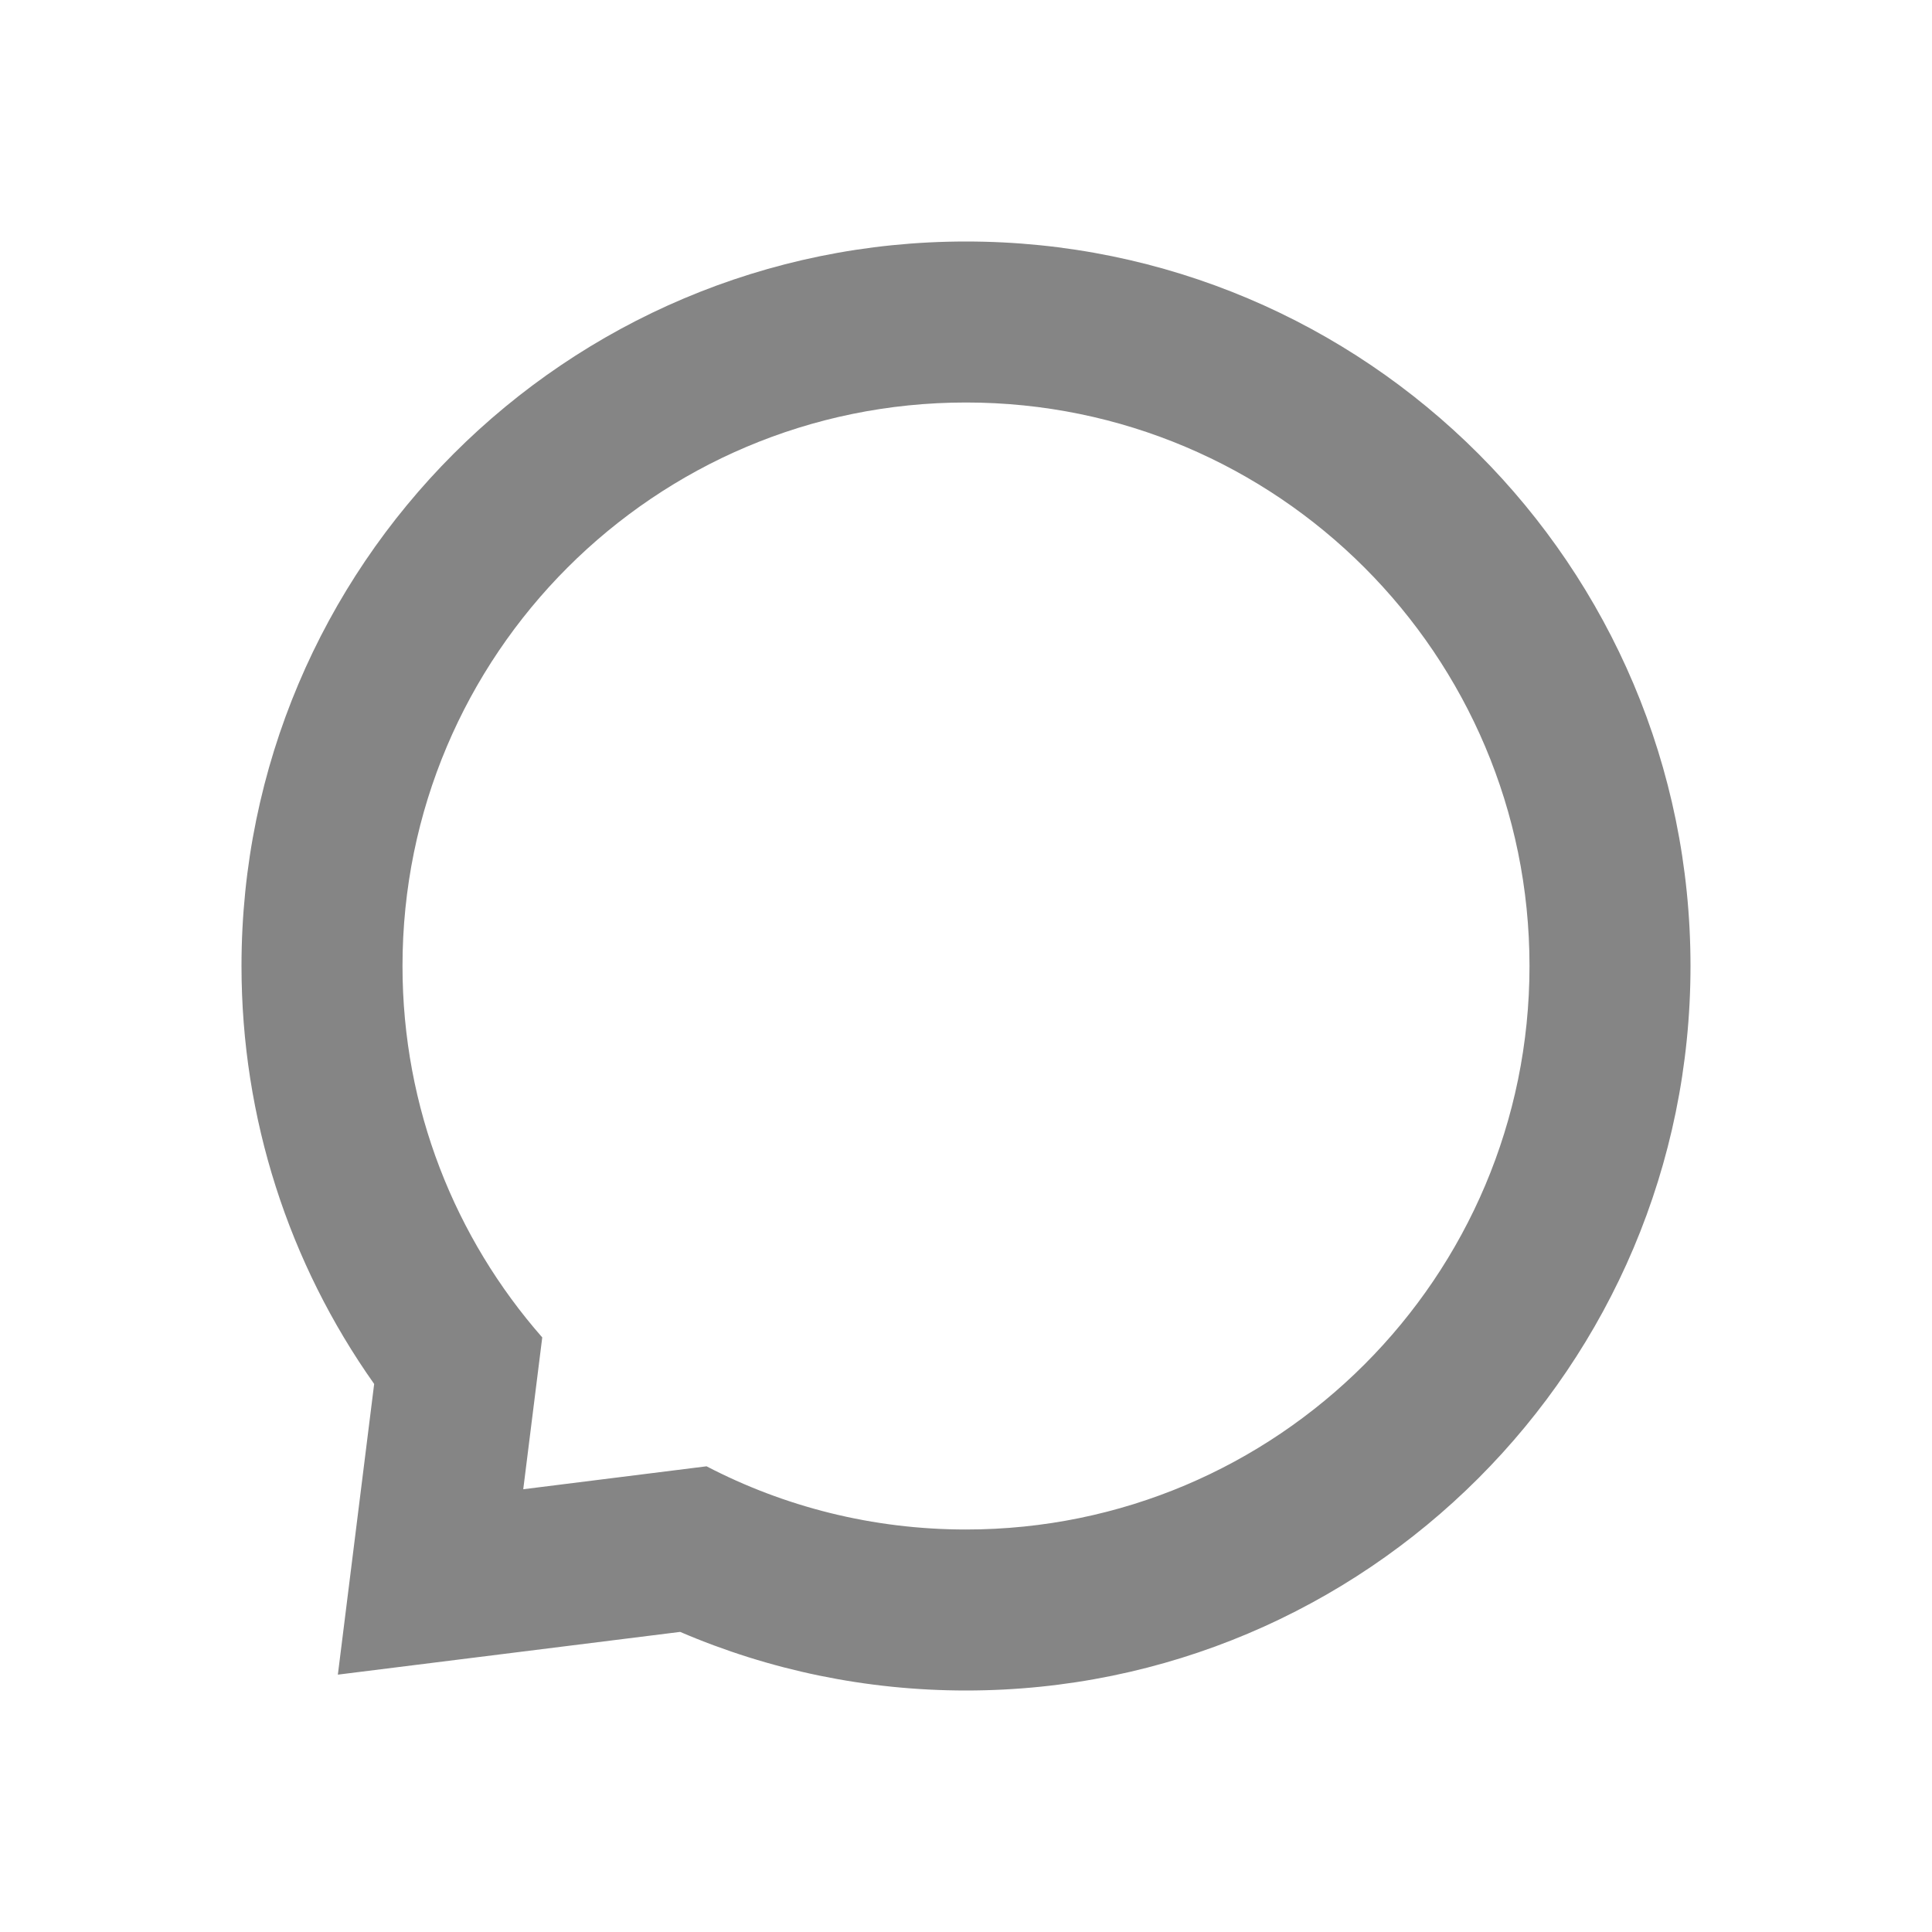
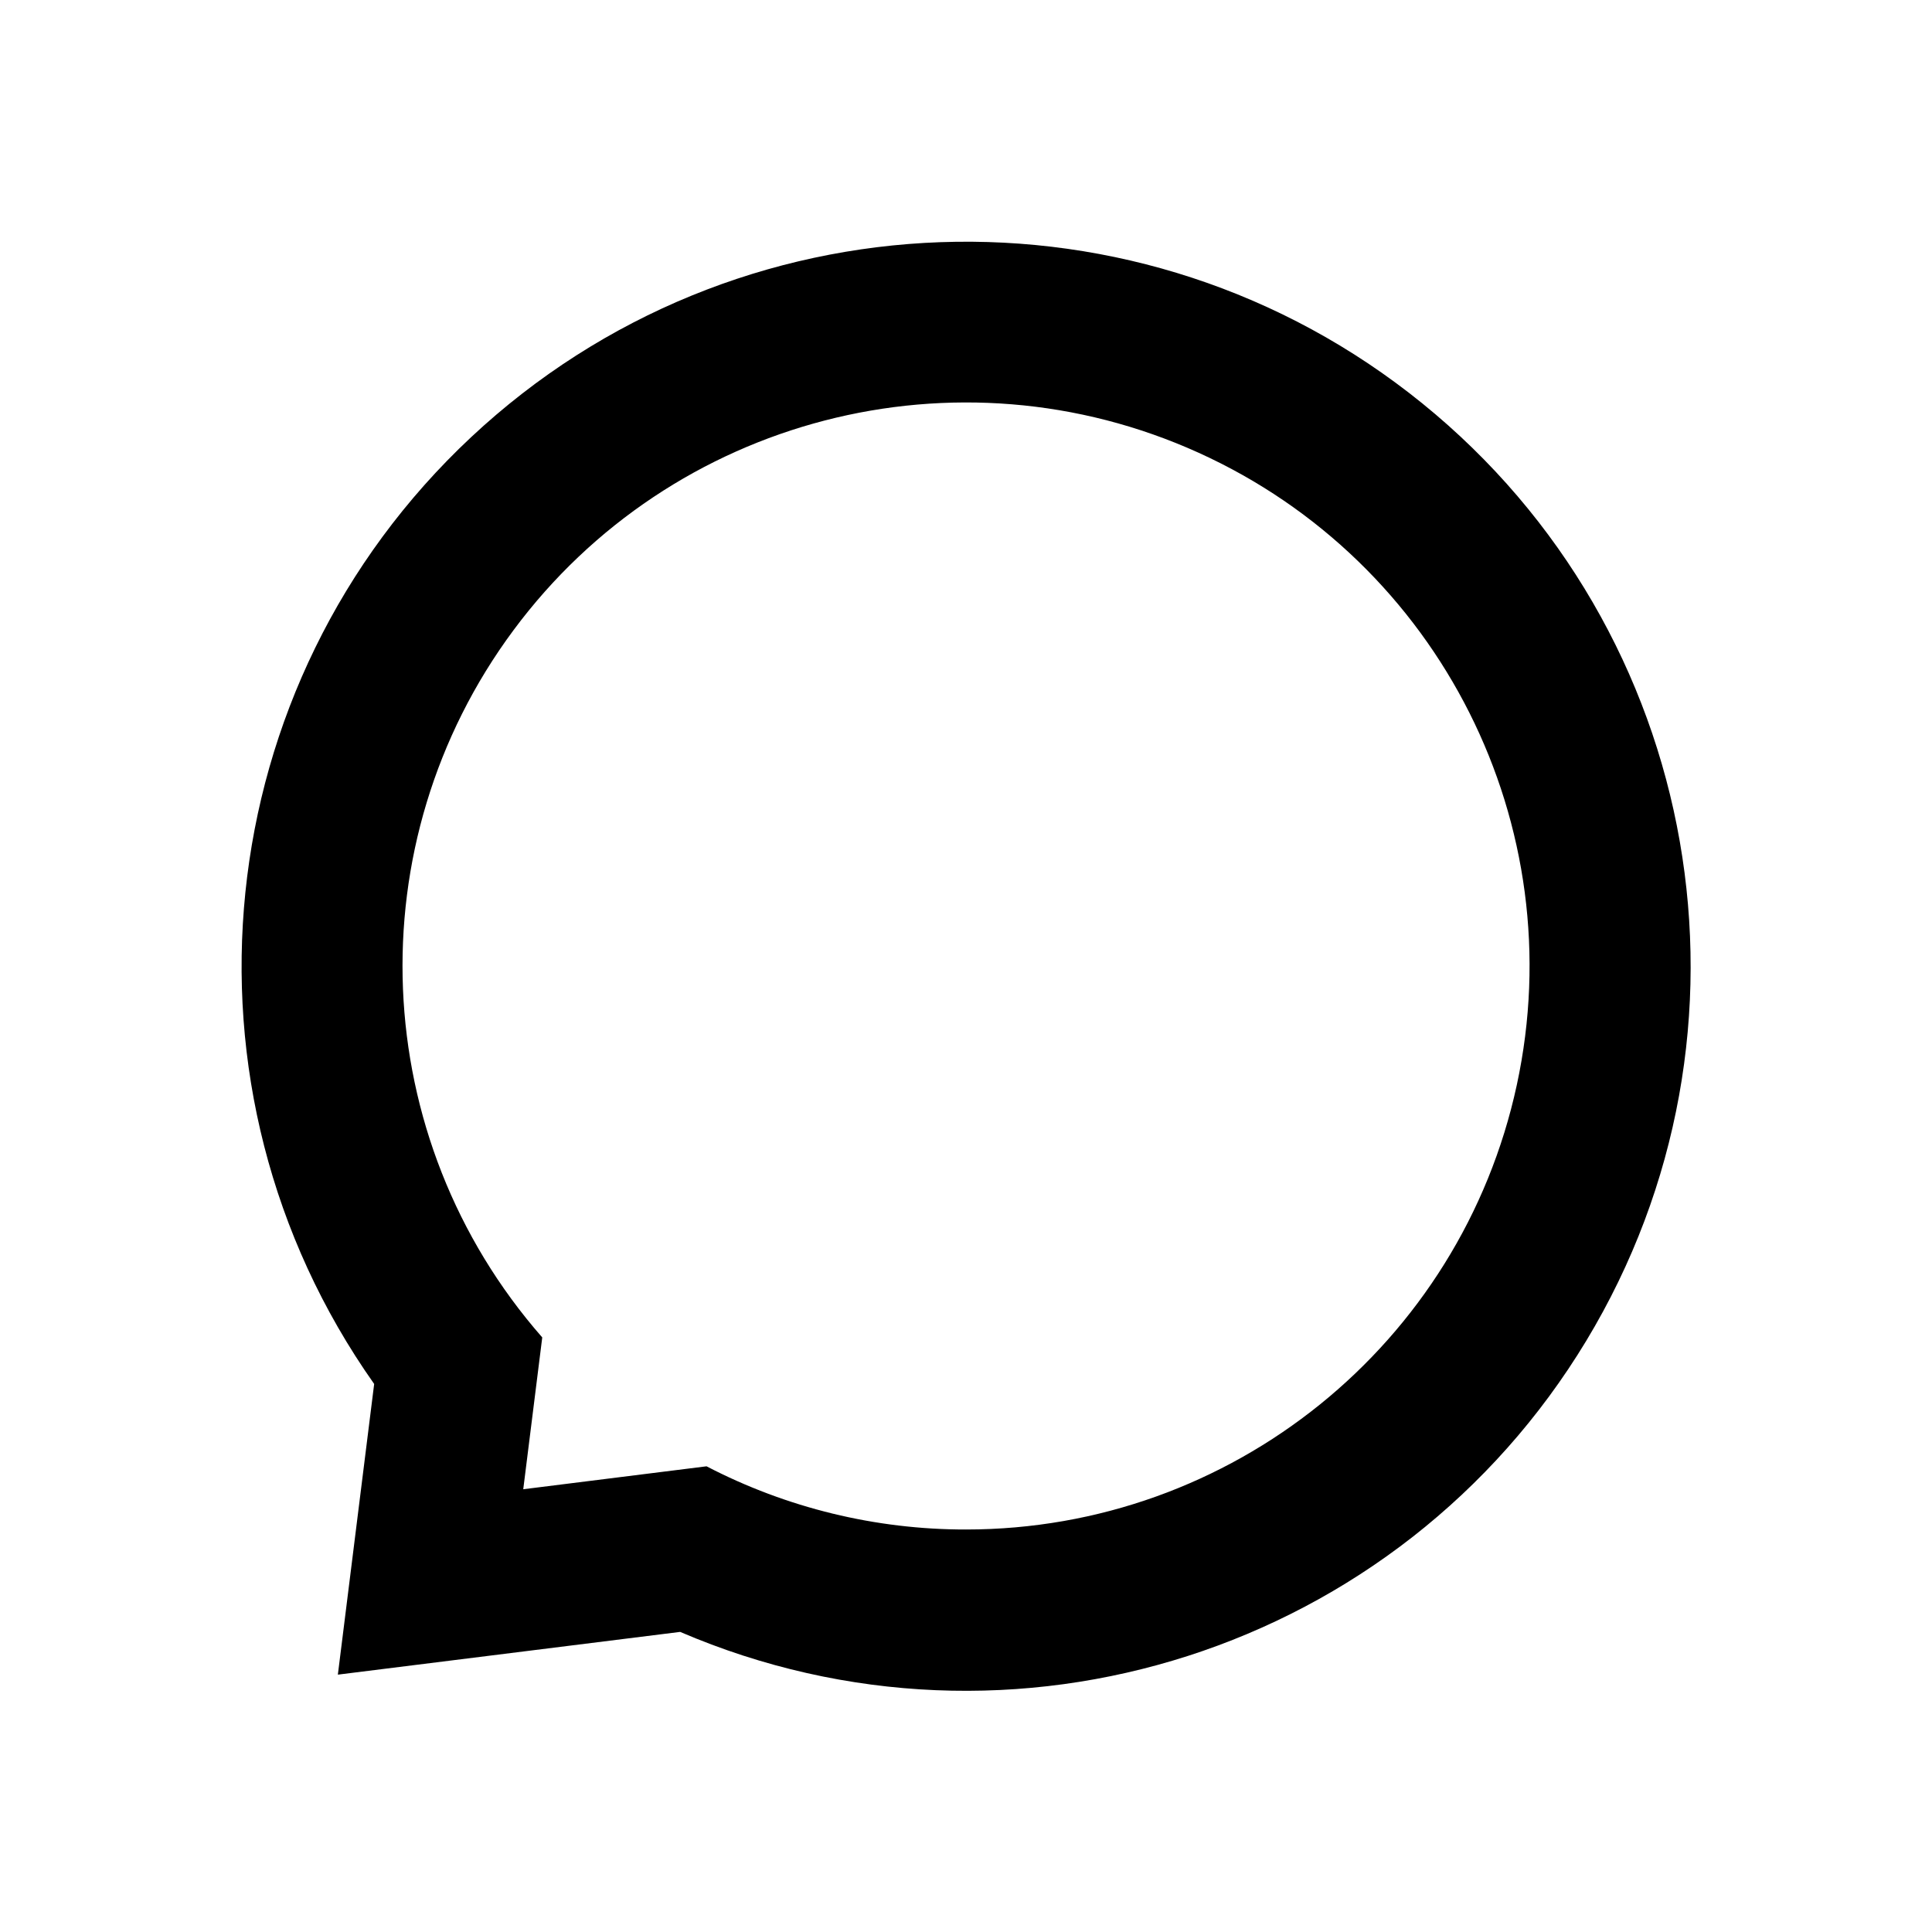
- <svg xmlns="http://www.w3.org/2000/svg" width="24" height="24" viewBox="0 0 24 24" fill="none">
-   <path fill-rule="evenodd" clip-rule="evenodd" d="M4.648 17.192L4.197 20.803L8.449 20.272C9.56 20.749 10.764 21 12 21C16.971 21 21 16.971 21 12C21 7.029 16.971 3 12 3C7.029 3 3 7.029 3 12C3 13.889 3.586 15.691 4.648 17.192ZM12 19C10.838 19 9.742 18.717 8.777 18.215L6.5 18.5L6.736 16.614C5.655 15.382 5 13.768 5 12C5 8.134 8.134 5 12 5C15.866 5 19 8.134 19 12C19 15.866 15.866 19 12 19Z" fill="#858585" />
+ <svg xmlns="http://www.w3.org/2000/svg" width="24" height="24" fill="none" viewBox="0 0 24 24">
+   <path fill-rule="evenodd" clip-rule="evenodd" d="M4.648 17.192l-.451 3.611 4.252-.531a9 9 0 10-3.801-3.08zM12 19a6.97 6.97 0 01-3.223-.785L6.5 18.5l.236-1.886A7 7 0 1112 19z" fill="currentColor" />
</svg>
